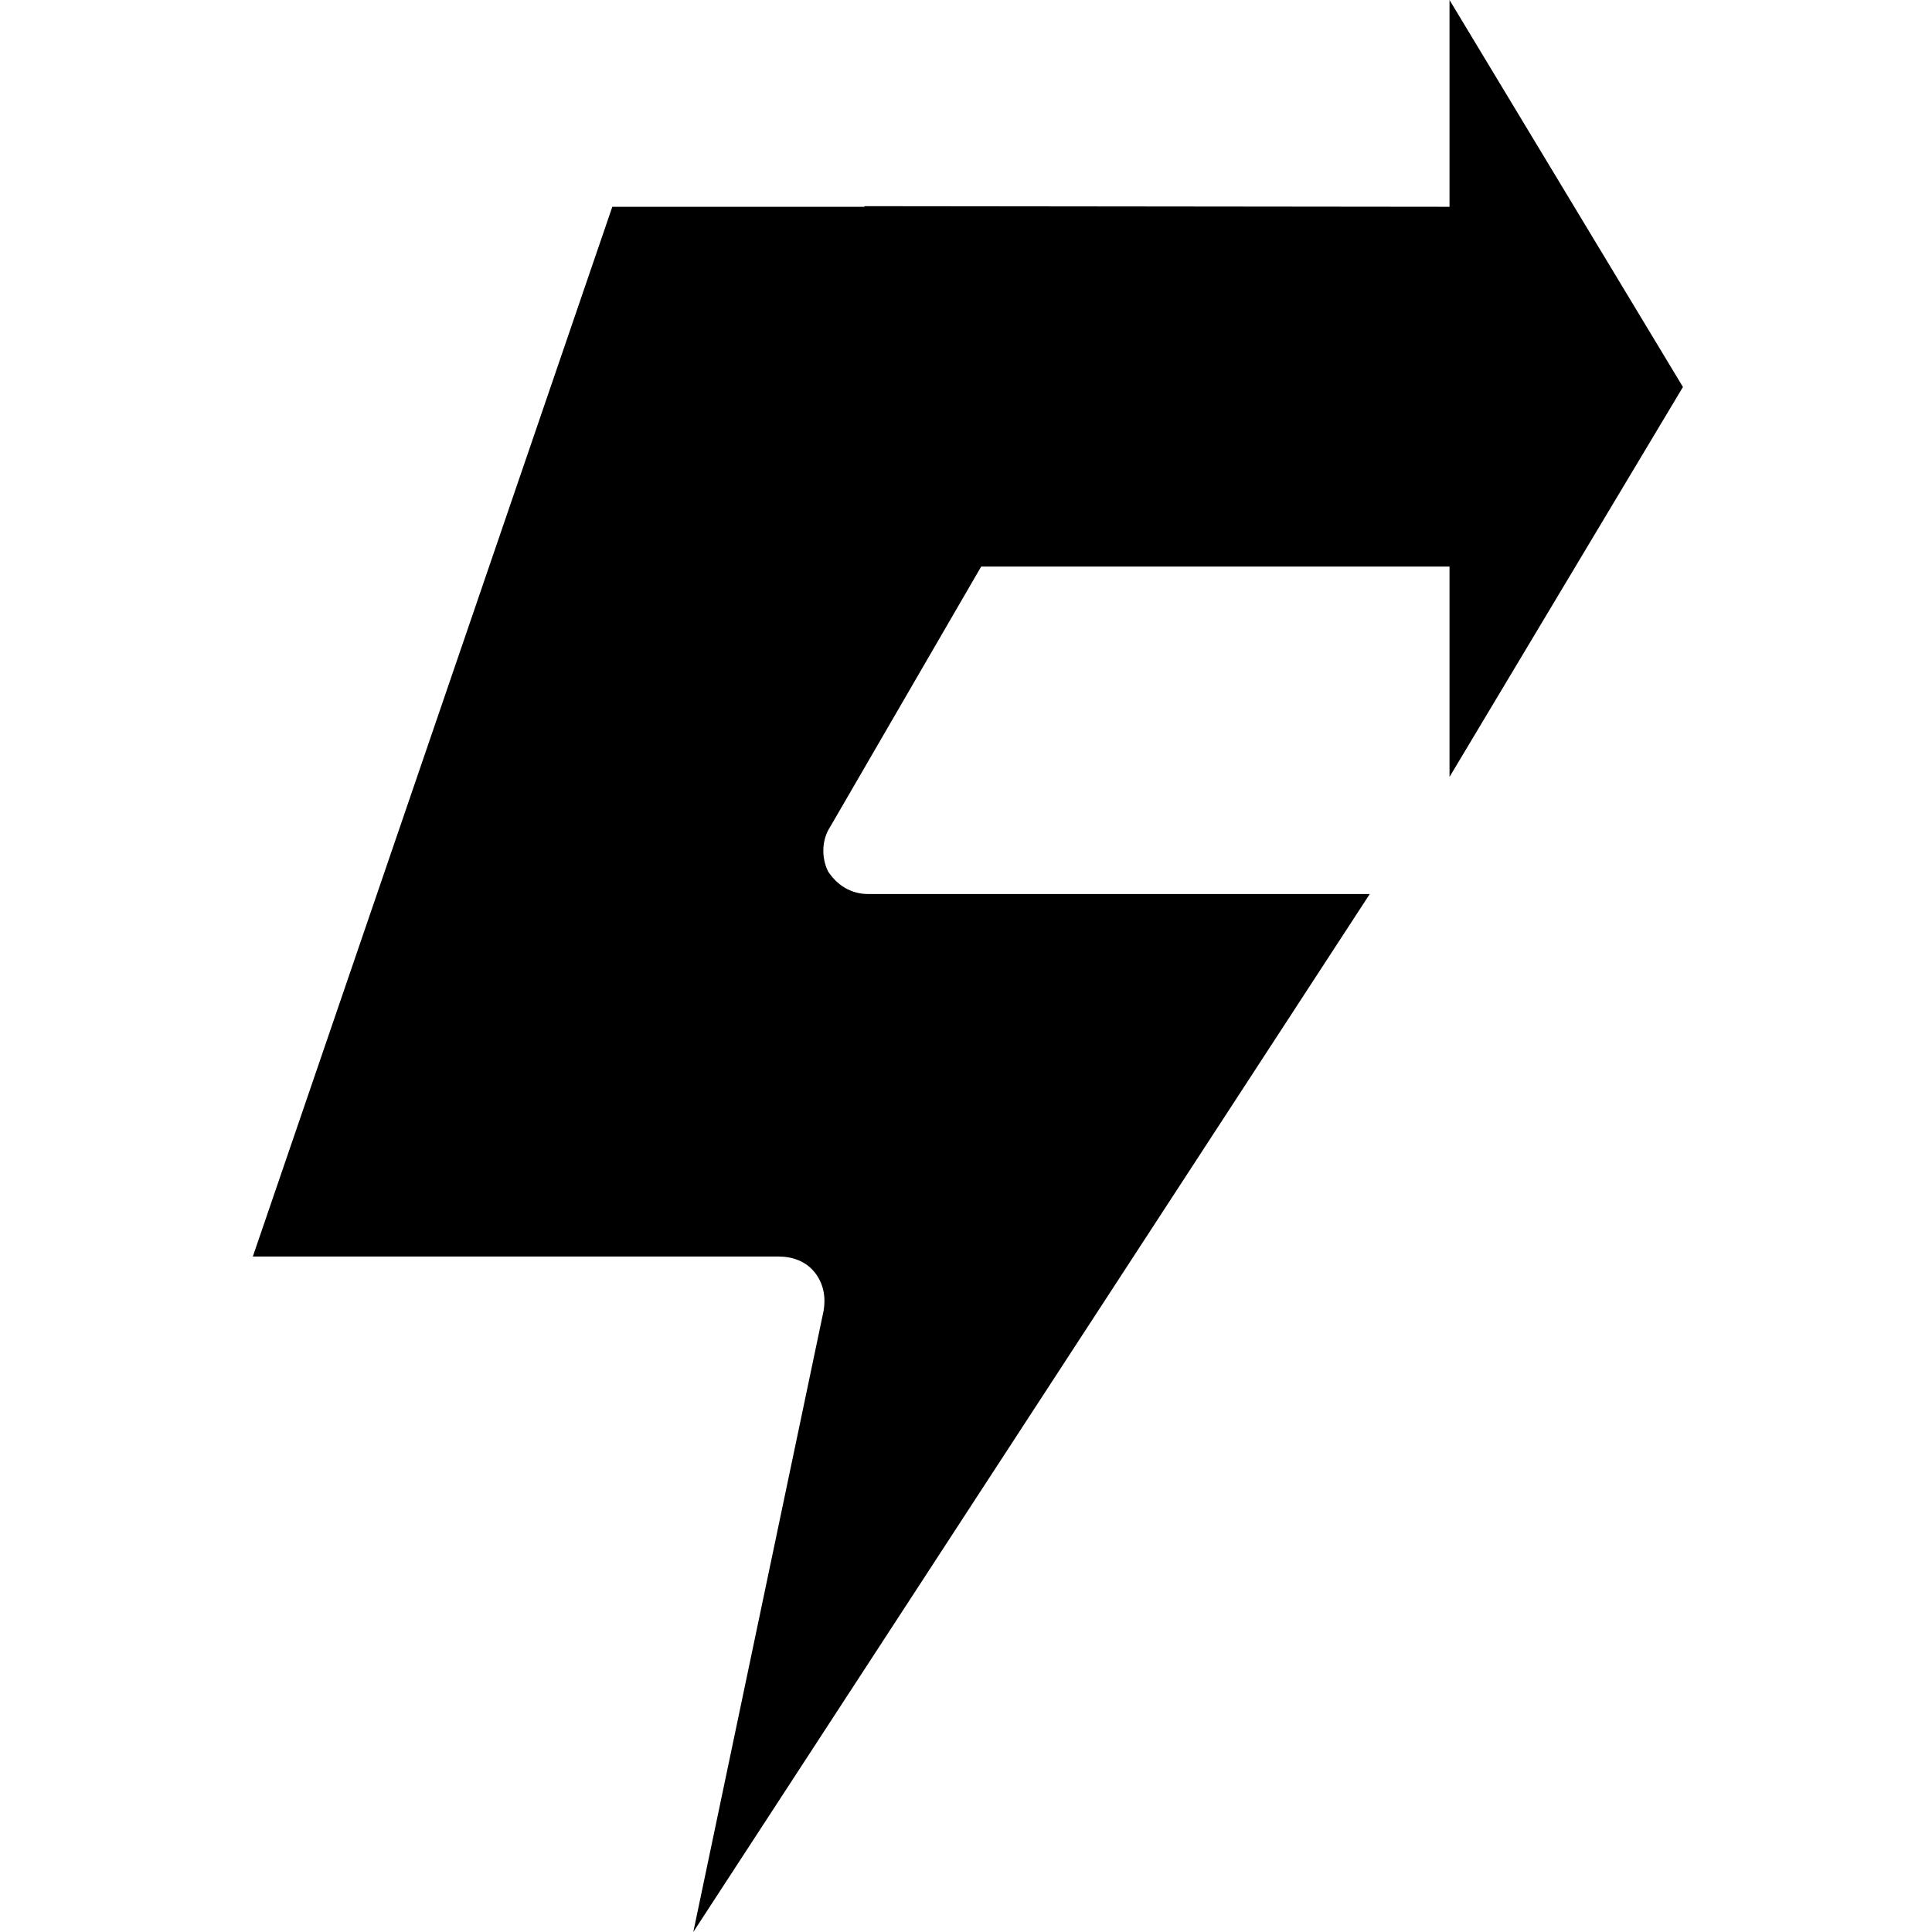
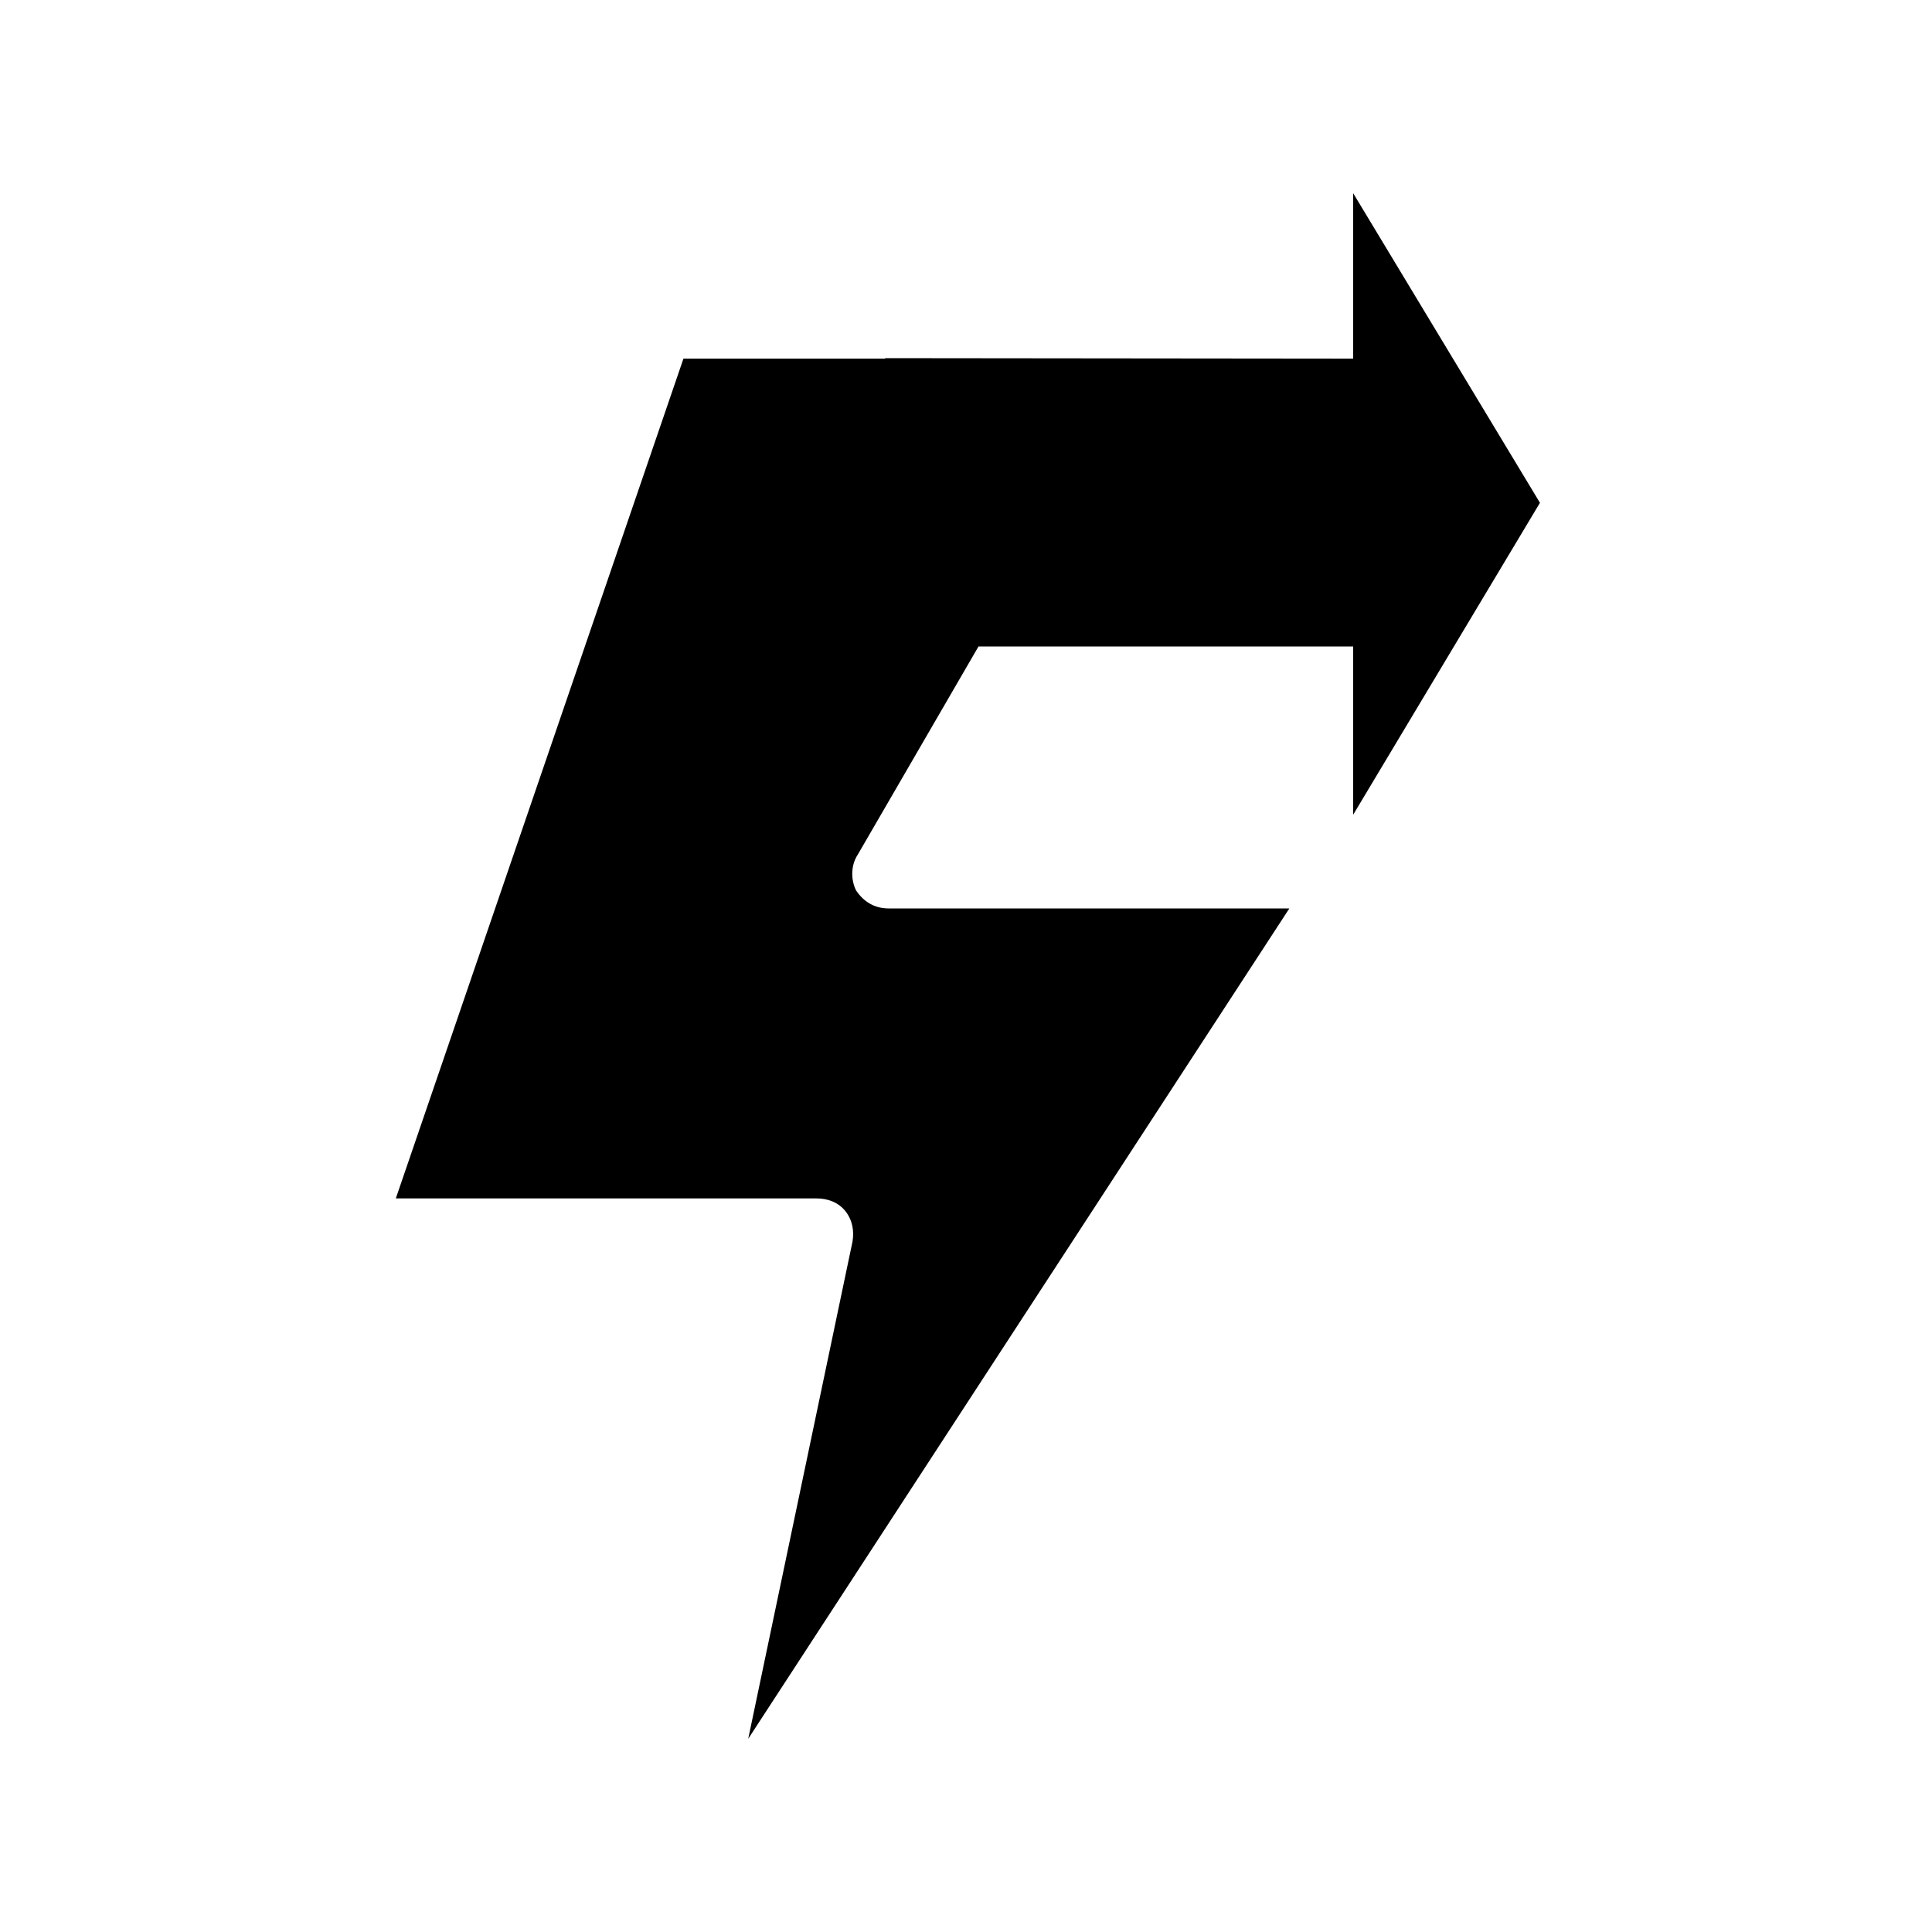
- <svg xmlns="http://www.w3.org/2000/svg" viewBox="0 0 512 512" fill="currentColor">
-   <path d="M446 102.557L384.138 205.895V150.147H260.022L220.061 219.032C217.678 222.612 217.678 227.385 219.464 230.965C221.847 234.545 225.42 236.932 230.185 236.932H362.997L183.731 512L218.274 347.317C218.869 343.737 218.273 340.156 215.891 337.173C213.509 334.19 209.936 332.997 206.363 332.997H67L162.268 54.801H229.093V54.637L384.138 54.801V0L446 102.557Z" />
+ <svg xmlns="http://www.w3.org/2000/svg" width="24" height="24" viewBox="0 0 40 40">
+   <path d="M31.883 10.41L28.016 16.868V13.384H20.259L17.762 17.689C17.613 17.913 17.613 18.212 17.724 18.435C17.873 18.659 18.097 18.808 18.394 18.808H26.695L15.491 36L17.65 25.707C17.687 25.484 17.65 25.26 17.501 25.073C17.352 24.887 17.129 24.812 16.905 24.812H8.195L14.15 7.425H18.326V7.415L28.016 7.425V4L31.883 10.41Z" fill="currentColor" />
</svg>
